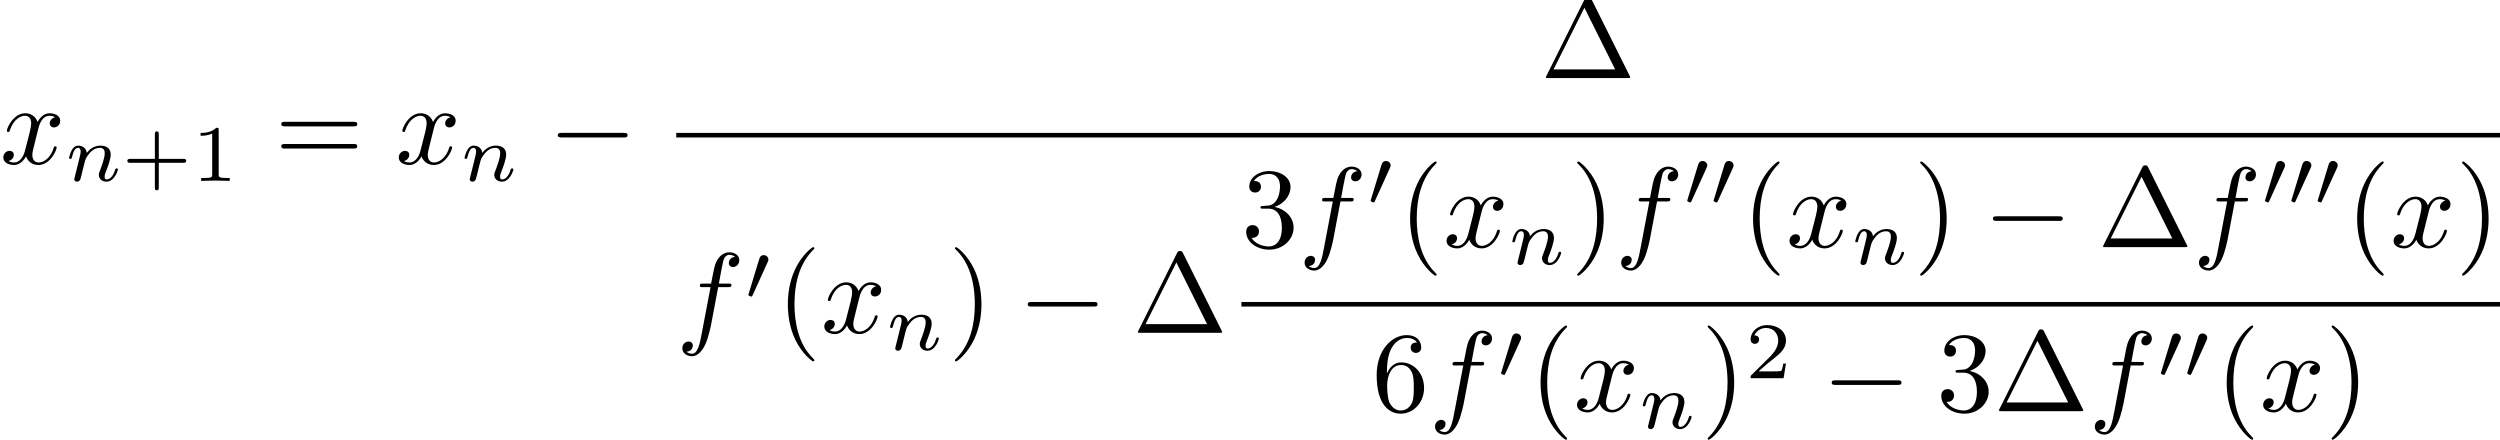
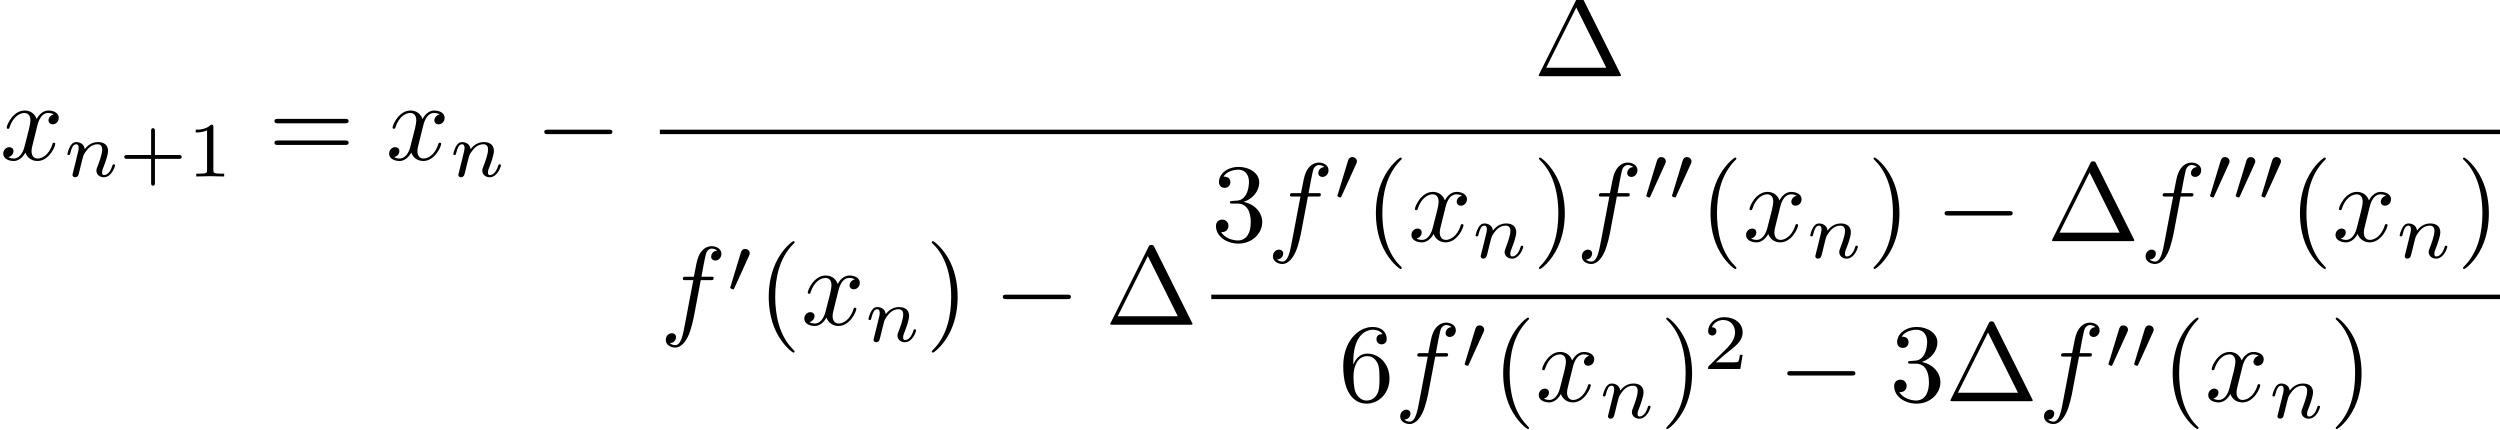
- <svg xmlns="http://www.w3.org/2000/svg" xmlns:xlink="http://www.w3.org/1999/xlink" version="1.1" width="218.021pt" height="38.349pt" viewBox="114.651 75.284 218.021 38.349">
+ <svg xmlns="http://www.w3.org/2000/svg" xmlns:xlink="http://www.w3.org/1999/xlink" version="1.1" width="223.444pt" height="38.349pt" viewBox="111.939 75.284 223.444 38.349">
  <defs>
    <path id="g4-1" d="M4.403-6.954C4.334-7.083 4.314-7.133 4.144-7.133S3.955-7.083 3.885-6.954L.518-.199C.468-.11 .468-.09 .468-.08C.468 0 .528 0 .687 0H7.601C7.761 0 7.821 0 7.821-.08C7.821-.09 7.821-.11 7.771-.199L4.403-6.954ZM3.826-6.137L6.506-.757H1.136L3.826-6.137Z" />
    <path id="g4-40" d="M3.298 2.391C3.298 2.361 3.298 2.341 3.128 2.172C1.883 .917 1.564-.966 1.564-2.491C1.564-4.224 1.943-5.958 3.168-7.203C3.298-7.323 3.298-7.342 3.298-7.372C3.298-7.442 3.258-7.472 3.198-7.472C3.098-7.472 2.202-6.795 1.614-5.529C1.106-4.433 .986-3.328 .986-2.491C.986-1.714 1.096-.508 1.644 .618C2.242 1.843 3.098 2.491 3.198 2.491C3.258 2.491 3.298 2.461 3.298 2.391Z" />
    <path id="g4-41" d="M2.879-2.491C2.879-3.268 2.77-4.473 2.222-5.599C1.624-6.824 .767-7.472 .667-7.472C.608-7.472 .568-7.432 .568-7.372C.568-7.342 .568-7.323 .757-7.143C1.733-6.157 2.301-4.573 2.301-2.491C2.301-.787 1.933 .966 .697 2.222C.568 2.341 .568 2.361 .568 2.391C.568 2.451 .608 2.491 .667 2.491C.767 2.491 1.664 1.813 2.252 .548C2.76-.548 2.879-1.654 2.879-2.491Z" />
    <path id="g4-51" d="M2.889-3.507C3.706-3.776 4.284-4.473 4.284-5.26C4.284-6.077 3.407-6.635 2.451-6.635C1.445-6.635 .687-6.037 .687-5.28C.687-4.951 .907-4.762 1.196-4.762C1.504-4.762 1.704-4.981 1.704-5.27C1.704-5.768 1.235-5.768 1.086-5.768C1.395-6.257 2.052-6.386 2.411-6.386C2.819-6.386 3.367-6.167 3.367-5.27C3.367-5.151 3.347-4.573 3.088-4.134C2.79-3.656 2.451-3.626 2.202-3.616C2.122-3.606 1.883-3.587 1.813-3.587C1.733-3.577 1.664-3.567 1.664-3.467C1.664-3.357 1.733-3.357 1.903-3.357H2.341C3.158-3.357 3.527-2.68 3.527-1.704C3.527-.349 2.839-.06 2.401-.06C1.973-.06 1.225-.229 .877-.817C1.225-.767 1.534-.986 1.534-1.365C1.534-1.724 1.265-1.923 .976-1.923C.737-1.923 .418-1.783 .418-1.345C.418-.438 1.345 .219 2.431 .219C3.646 .219 4.553-.687 4.553-1.704C4.553-2.521 3.925-3.298 2.889-3.507Z" />
    <path id="g4-54" d="M1.315-3.268V-3.507C1.315-6.027 2.55-6.386 3.059-6.386C3.298-6.386 3.716-6.326 3.935-5.988C3.786-5.988 3.387-5.988 3.387-5.539C3.387-5.23 3.626-5.081 3.846-5.081C4.005-5.081 4.304-5.171 4.304-5.559C4.304-6.157 3.866-6.635 3.039-6.635C1.763-6.635 .418-5.35 .418-3.148C.418-.488 1.574 .219 2.501 .219C3.606 .219 4.553-.717 4.553-2.032C4.553-3.298 3.666-4.254 2.56-4.254C1.883-4.254 1.514-3.746 1.315-3.268ZM2.501-.06C1.873-.06 1.574-.658 1.514-.807C1.335-1.275 1.335-2.072 1.335-2.252C1.335-3.029 1.654-4.025 2.55-4.025C2.71-4.025 3.168-4.025 3.477-3.407C3.656-3.039 3.656-2.531 3.656-2.042C3.656-1.564 3.656-1.066 3.487-.707C3.188-.11 2.73-.06 2.501-.06Z" />
    <path id="g4-61" d="M6.844-3.258C6.994-3.258 7.183-3.258 7.183-3.457S6.994-3.656 6.854-3.656H.887C.747-3.656 .558-3.656 .558-3.457S.747-3.258 .897-3.258H6.844ZM6.854-1.325C6.994-1.325 7.183-1.325 7.183-1.524S6.994-1.724 6.844-1.724H.897C.747-1.724 .558-1.724 .558-1.524S.747-1.325 .887-1.325H6.854Z" />
    <path id="g2-102" d="M3.656-3.985H4.513C4.712-3.985 4.812-3.985 4.812-4.184C4.812-4.294 4.712-4.294 4.543-4.294H3.716L3.925-5.43C3.965-5.639 4.105-6.346 4.164-6.466C4.254-6.655 4.423-6.804 4.633-6.804C4.672-6.804 4.932-6.804 5.121-6.625C4.682-6.585 4.583-6.237 4.583-6.087C4.583-5.858 4.762-5.738 4.951-5.738C5.21-5.738 5.499-5.958 5.499-6.336C5.499-6.795 5.041-7.024 4.633-7.024C4.294-7.024 3.666-6.844 3.367-5.858C3.308-5.649 3.278-5.549 3.039-4.294H2.351C2.162-4.294 2.052-4.294 2.052-4.105C2.052-3.985 2.142-3.985 2.331-3.985H2.989L2.242-.05C2.062 .917 1.893 1.823 1.375 1.823C1.335 1.823 1.086 1.823 .897 1.644C1.355 1.614 1.445 1.255 1.445 1.106C1.445 .877 1.265 .757 1.076 .757C.817 .757 .528 .976 .528 1.355C.528 1.803 .966 2.042 1.375 2.042C1.923 2.042 2.321 1.455 2.501 1.076C2.819 .448 3.049-.757 3.059-.827L3.656-3.985Z" />
    <path id="g2-120" d="M3.328-3.009C3.387-3.268 3.616-4.184 4.314-4.184C4.364-4.184 4.603-4.184 4.812-4.055C4.533-4.005 4.334-3.756 4.334-3.517C4.334-3.357 4.443-3.168 4.712-3.168C4.932-3.168 5.25-3.347 5.25-3.746C5.25-4.264 4.663-4.403 4.324-4.403C3.746-4.403 3.397-3.875 3.278-3.646C3.029-4.304 2.491-4.403 2.202-4.403C1.166-4.403 .598-3.118 .598-2.869C.598-2.77 .697-2.77 .717-2.77C.797-2.77 .827-2.79 .847-2.879C1.186-3.935 1.843-4.184 2.182-4.184C2.371-4.184 2.72-4.095 2.72-3.517C2.72-3.208 2.55-2.54 2.182-1.146C2.022-.528 1.674-.11 1.235-.11C1.176-.11 .946-.11 .737-.239C.986-.289 1.205-.498 1.205-.777C1.205-1.046 .986-1.126 .837-1.126C.538-1.126 .289-.867 .289-.548C.289-.09 .787 .11 1.225 .11C1.883 .11 2.242-.588 2.271-.648C2.391-.279 2.75 .11 3.347 .11C4.374 .11 4.941-1.176 4.941-1.425C4.941-1.524 4.852-1.524 4.822-1.524C4.732-1.524 4.712-1.484 4.692-1.415C4.364-.349 3.686-.11 3.367-.11C2.979-.11 2.819-.428 2.819-.767C2.819-.986 2.879-1.205 2.989-1.644L3.328-3.009Z" />
    <path id="g1-48" d="M2.022-3.292C2.078-3.41 2.085-3.466 2.085-3.515C2.085-3.731 1.89-3.898 1.674-3.898C1.409-3.898 1.325-3.682 1.29-3.571L.37-.551C.363-.537 .335-.446 .335-.439C.335-.356 .551-.286 .607-.286C.656-.286 .663-.3 .711-.404L2.022-3.292Z" />
    <path id="g3-110" d="M.851-.439C.823-.349 .781-.174 .781-.153C.781 0 .907 .07 1.018 .07C1.144 .07 1.255-.021 1.29-.084S1.381-.37 1.416-.516C1.451-.649 1.527-.969 1.569-1.144C1.611-1.297 1.653-1.451 1.688-1.611C1.764-1.897 1.778-1.953 1.981-2.239C2.176-2.518 2.504-2.88 3.027-2.88C3.431-2.88 3.438-2.525 3.438-2.392C3.438-1.974 3.138-1.2 3.027-.907C2.95-.711 2.922-.649 2.922-.53C2.922-.16 3.229 .07 3.585 .07C4.282 .07 4.589-.893 4.589-.997C4.589-1.088 4.498-1.088 4.477-1.088C4.38-1.088 4.373-1.046 4.345-.969C4.184-.411 3.884-.126 3.605-.126C3.459-.126 3.431-.223 3.431-.37C3.431-.53 3.466-.621 3.592-.934C3.675-1.151 3.961-1.89 3.961-2.28C3.961-2.957 3.424-3.075 3.055-3.075C2.476-3.075 2.085-2.72 1.876-2.441C1.827-2.922 1.416-3.075 1.13-3.075C.83-3.075 .669-2.859 .579-2.699C.425-2.441 .328-2.043 .328-2.008C.328-1.918 .425-1.918 .446-1.918C.544-1.918 .551-1.939 .6-2.127C.704-2.538 .837-2.88 1.109-2.88C1.29-2.88 1.339-2.727 1.339-2.538C1.339-2.406 1.276-2.148 1.227-1.96S1.109-1.485 1.074-1.332L.851-.439Z" />
    <path id="g5-43" d="M3.229-1.576H5.363C5.454-1.576 5.621-1.576 5.621-1.743C5.621-1.918 5.461-1.918 5.363-1.918H3.229V-4.059C3.229-4.149 3.229-4.317 3.062-4.317C2.887-4.317 2.887-4.156 2.887-4.059V-1.918H.746C.656-1.918 .488-1.918 .488-1.75C.488-1.576 .649-1.576 .746-1.576H2.887V.565C2.887 .656 2.887 .823 3.055 .823C3.229 .823 3.229 .663 3.229 .565V-1.576Z" />
    <path id="g5-49" d="M2.336-4.435C2.336-4.624 2.322-4.631 2.127-4.631C1.681-4.191 1.046-4.184 .76-4.184V-3.933C.928-3.933 1.388-3.933 1.771-4.129V-.572C1.771-.342 1.771-.251 1.074-.251H.809V0C.934-.007 1.792-.028 2.05-.028C2.267-.028 3.145-.007 3.299 0V-.251H3.034C2.336-.251 2.336-.342 2.336-.572V-4.435Z" />
    <path id="g5-50" d="M3.522-1.269H3.285C3.264-1.116 3.194-.704 3.103-.635C3.048-.593 2.511-.593 2.413-.593H1.13C1.862-1.241 2.106-1.437 2.525-1.764C3.041-2.176 3.522-2.608 3.522-3.271C3.522-4.115 2.783-4.631 1.89-4.631C1.025-4.631 .439-4.024 .439-3.382C.439-3.027 .739-2.992 .809-2.992C.976-2.992 1.179-3.11 1.179-3.361C1.179-3.487 1.13-3.731 .767-3.731C.983-4.226 1.458-4.38 1.785-4.38C2.483-4.38 2.845-3.836 2.845-3.271C2.845-2.664 2.413-2.183 2.19-1.932L.509-.272C.439-.209 .439-.195 .439 0H3.313L3.522-1.269Z" />
    <path id="g0-0" d="M6.565-2.291C6.735-2.291 6.914-2.291 6.914-2.491S6.735-2.69 6.565-2.69H1.176C1.006-2.69 .827-2.69 .827-2.491S1.006-2.291 1.176-2.291H6.565Z" />
  </defs>
  <g id="page1">
-     <use x="114.651" y="89.564" xlink:href="#g2-120" />
-     <use x="120.345" y="91.058" xlink:href="#g3-110" />
-     <use x="125.269" y="91.058" xlink:href="#g5-43" />
-     <use x="131.385" y="91.058" xlink:href="#g5-49" />
-     <use x="138.622" y="89.564" xlink:href="#g4-61" />
-     <use x="149.138" y="89.564" xlink:href="#g2-120" />
-     <use x="154.832" y="91.058" xlink:href="#g3-110" />
-     <use x="162.469" y="89.564" xlink:href="#g0-0" />
+     <use x="111.939" y="89.564" xlink:href="#g2-120" />
+     <use x="117.633" y="91.058" xlink:href="#g3-110" />
+     <use x="122.558" y="91.058" xlink:href="#g5-43" />
+     <use x="128.674" y="91.058" xlink:href="#g5-49" />
+     <use x="135.911" y="89.564" xlink:href="#g4-61" />
+     <use x="146.427" y="89.564" xlink:href="#g2-120" />
+     <use x="152.121" y="91.058" xlink:href="#g3-110" />
+     <use x="159.758" y="89.564" xlink:href="#g0-0" />
    <use x="248.998" y="82.092" xlink:href="#g4-1" />
-     <rect x="173.627" y="86.874" height=".398" width="159.045" />
-     <use x="173.627" y="104.309" xlink:href="#g2-102" />
-     <use x="179.577" y="101.431" xlink:href="#g1-48" />
-     <use x="182.372" y="104.309" xlink:href="#g4-40" />
-     <use x="186.247" y="104.309" xlink:href="#g2-120" />
-     <use x="191.94" y="105.803" xlink:href="#g3-110" />
-     <use x="197.363" y="104.309" xlink:href="#g4-41" />
-     <use x="203.452" y="104.309" xlink:href="#g0-0" />
-     <use x="213.414" y="104.309" xlink:href="#g4-1" />
-     <use x="222.912" y="96.837" xlink:href="#g4-51" />
-     <use x="227.893" y="96.837" xlink:href="#g2-102" />
-     <use x="233.843" y="93.221" xlink:href="#g1-48" />
-     <use x="236.638" y="96.837" xlink:href="#g4-40" />
-     <use x="240.513" y="96.837" xlink:href="#g2-120" />
-     <use x="246.207" y="98.331" xlink:href="#g3-110" />
-     <use x="251.63" y="96.837" xlink:href="#g4-41" />
-     <use x="255.504" y="96.837" xlink:href="#g2-102" />
-     <use x="261.454" y="93.221" xlink:href="#g1-48" />
-     <use x="263.751" y="93.221" xlink:href="#g1-48" />
-     <use x="266.546" y="96.837" xlink:href="#g4-40" />
-     <use x="270.42" y="96.837" xlink:href="#g2-120" />
-     <use x="276.114" y="98.331" xlink:href="#g3-110" />
-     <use x="281.537" y="96.837" xlink:href="#g4-41" />
-     <use x="287.626" y="96.837" xlink:href="#g0-0" />
-     <use x="297.588" y="96.837" xlink:href="#g4-1" />
-     <use x="305.89" y="96.837" xlink:href="#g2-102" />
-     <use x="311.84" y="93.221" xlink:href="#g1-48" />
-     <use x="314.137" y="93.221" xlink:href="#g1-48" />
-     <use x="316.434" y="93.221" xlink:href="#g1-48" />
-     <use x="319.229" y="96.837" xlink:href="#g4-40" />
-     <use x="323.104" y="96.837" xlink:href="#g2-120" />
-     <use x="328.798" y="96.837" xlink:href="#g4-41" />
-     <rect x="222.912" y="101.619" height=".398" width="109.76" />
-     <use x="234.289" y="111.142" xlink:href="#g4-54" />
-     <use x="239.27" y="111.142" xlink:href="#g2-102" />
-     <use x="245.22" y="108.264" xlink:href="#g1-48" />
-     <use x="248.015" y="111.142" xlink:href="#g4-40" />
-     <use x="251.89" y="111.142" xlink:href="#g2-120" />
-     <use x="257.584" y="112.637" xlink:href="#g3-110" />
-     <use x="263.007" y="111.142" xlink:href="#g4-41" />
-     <use x="266.881" y="108.264" xlink:href="#g5-50" />
-     <use x="273.564" y="111.142" xlink:href="#g0-0" />
-     <use x="283.527" y="111.142" xlink:href="#g4-51" />
-     <use x="288.508" y="111.142" xlink:href="#g4-1" />
-     <use x="296.81" y="111.142" xlink:href="#g2-102" />
-     <use x="302.76" y="108.264" xlink:href="#g1-48" />
-     <use x="305.057" y="108.264" xlink:href="#g1-48" />
-     <use x="307.852" y="111.142" xlink:href="#g4-40" />
-     <use x="311.727" y="111.142" xlink:href="#g2-120" />
-     <use x="317.421" y="111.142" xlink:href="#g4-41" />
+     <rect x="170.916" y="86.874" height=".398" width="164.468" />
+     <use x="170.916" y="104.309" xlink:href="#g2-102" />
+     <use x="176.866" y="101.431" xlink:href="#g1-48" />
+     <use x="179.661" y="104.309" xlink:href="#g4-40" />
+     <use x="183.535" y="104.309" xlink:href="#g2-120" />
+     <use x="189.229" y="105.803" xlink:href="#g3-110" />
+     <use x="194.652" y="104.309" xlink:href="#g4-41" />
+     <use x="200.74" y="104.309" xlink:href="#g0-0" />
+     <use x="210.703" y="104.309" xlink:href="#g4-1" />
+     <use x="220.201" y="96.837" xlink:href="#g4-51" />
+     <use x="225.182" y="96.837" xlink:href="#g2-102" />
+     <use x="231.132" y="93.221" xlink:href="#g1-48" />
+     <use x="233.927" y="96.837" xlink:href="#g4-40" />
+     <use x="237.801" y="96.837" xlink:href="#g2-120" />
+     <use x="243.495" y="98.331" xlink:href="#g3-110" />
+     <use x="248.918" y="96.837" xlink:href="#g4-41" />
+     <use x="252.793" y="96.837" xlink:href="#g2-102" />
+     <use x="258.743" y="93.221" xlink:href="#g1-48" />
+     <use x="261.039" y="93.221" xlink:href="#g1-48" />
+     <use x="263.835" y="96.837" xlink:href="#g4-40" />
+     <use x="267.709" y="96.837" xlink:href="#g2-120" />
+     <use x="273.403" y="98.331" xlink:href="#g3-110" />
+     <use x="278.826" y="96.837" xlink:href="#g4-41" />
+     <use x="284.914" y="96.837" xlink:href="#g0-0" />
+     <use x="294.877" y="96.837" xlink:href="#g4-1" />
+     <use x="303.179" y="96.837" xlink:href="#g2-102" />
+     <use x="309.129" y="93.221" xlink:href="#g1-48" />
+     <use x="311.426" y="93.221" xlink:href="#g1-48" />
+     <use x="313.723" y="93.221" xlink:href="#g1-48" />
+     <use x="316.518" y="96.837" xlink:href="#g4-40" />
+     <use x="320.392" y="96.837" xlink:href="#g2-120" />
+     <use x="326.086" y="98.331" xlink:href="#g3-110" />
+     <use x="331.509" y="96.837" xlink:href="#g4-41" />
+     <rect x="220.201" y="101.619" height=".398" width="115.183" />
+     <use x="231.577" y="111.142" xlink:href="#g4-54" />
+     <use x="236.559" y="111.142" xlink:href="#g2-102" />
+     <use x="242.509" y="108.264" xlink:href="#g1-48" />
+     <use x="245.304" y="111.142" xlink:href="#g4-40" />
+     <use x="249.178" y="111.142" xlink:href="#g2-120" />
+     <use x="254.872" y="112.637" xlink:href="#g3-110" />
+     <use x="260.295" y="111.142" xlink:href="#g4-41" />
+     <use x="264.17" y="108.264" xlink:href="#g5-50" />
+     <use x="270.853" y="111.142" xlink:href="#g0-0" />
+     <use x="280.815" y="111.142" xlink:href="#g4-51" />
+     <use x="285.797" y="111.142" xlink:href="#g4-1" />
+     <use x="294.099" y="111.142" xlink:href="#g2-102" />
+     <use x="300.049" y="108.264" xlink:href="#g1-48" />
+     <use x="302.346" y="108.264" xlink:href="#g1-48" />
+     <use x="305.141" y="111.142" xlink:href="#g4-40" />
+     <use x="309.015" y="111.142" xlink:href="#g2-120" />
+     <use x="314.709" y="112.637" xlink:href="#g3-110" />
+     <use x="320.132" y="111.142" xlink:href="#g4-41" />
  </g>
</svg>
